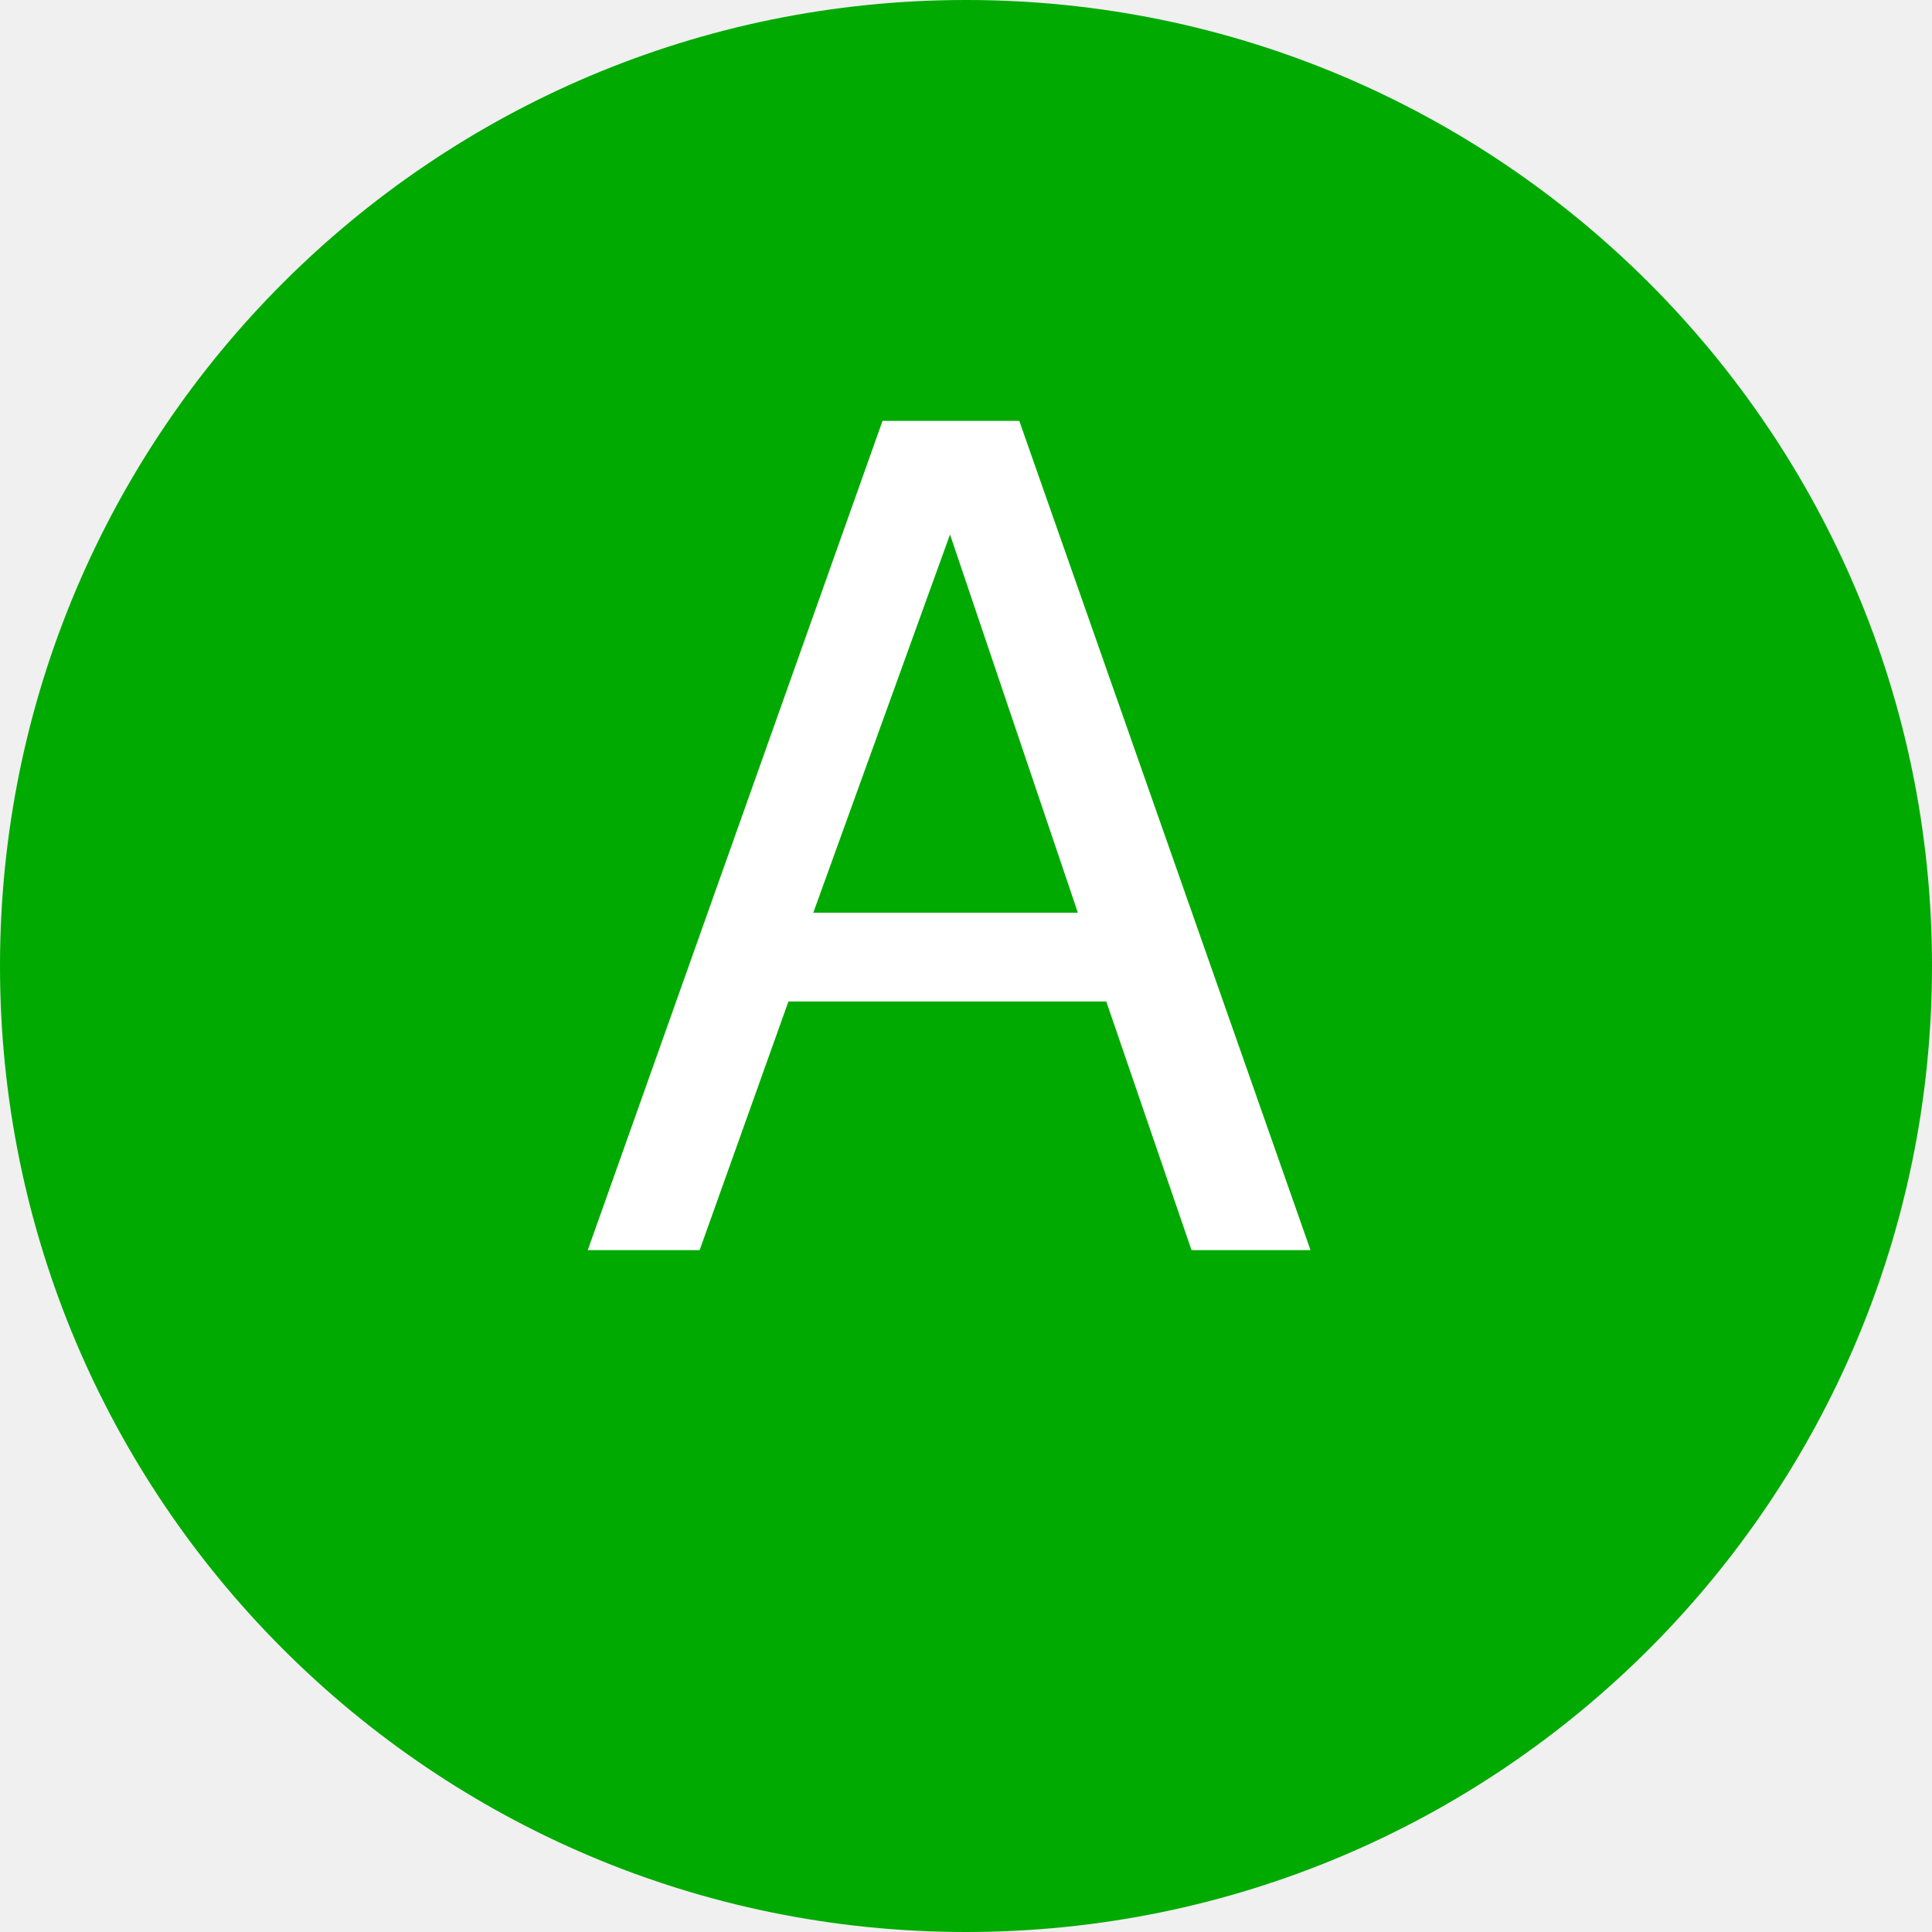
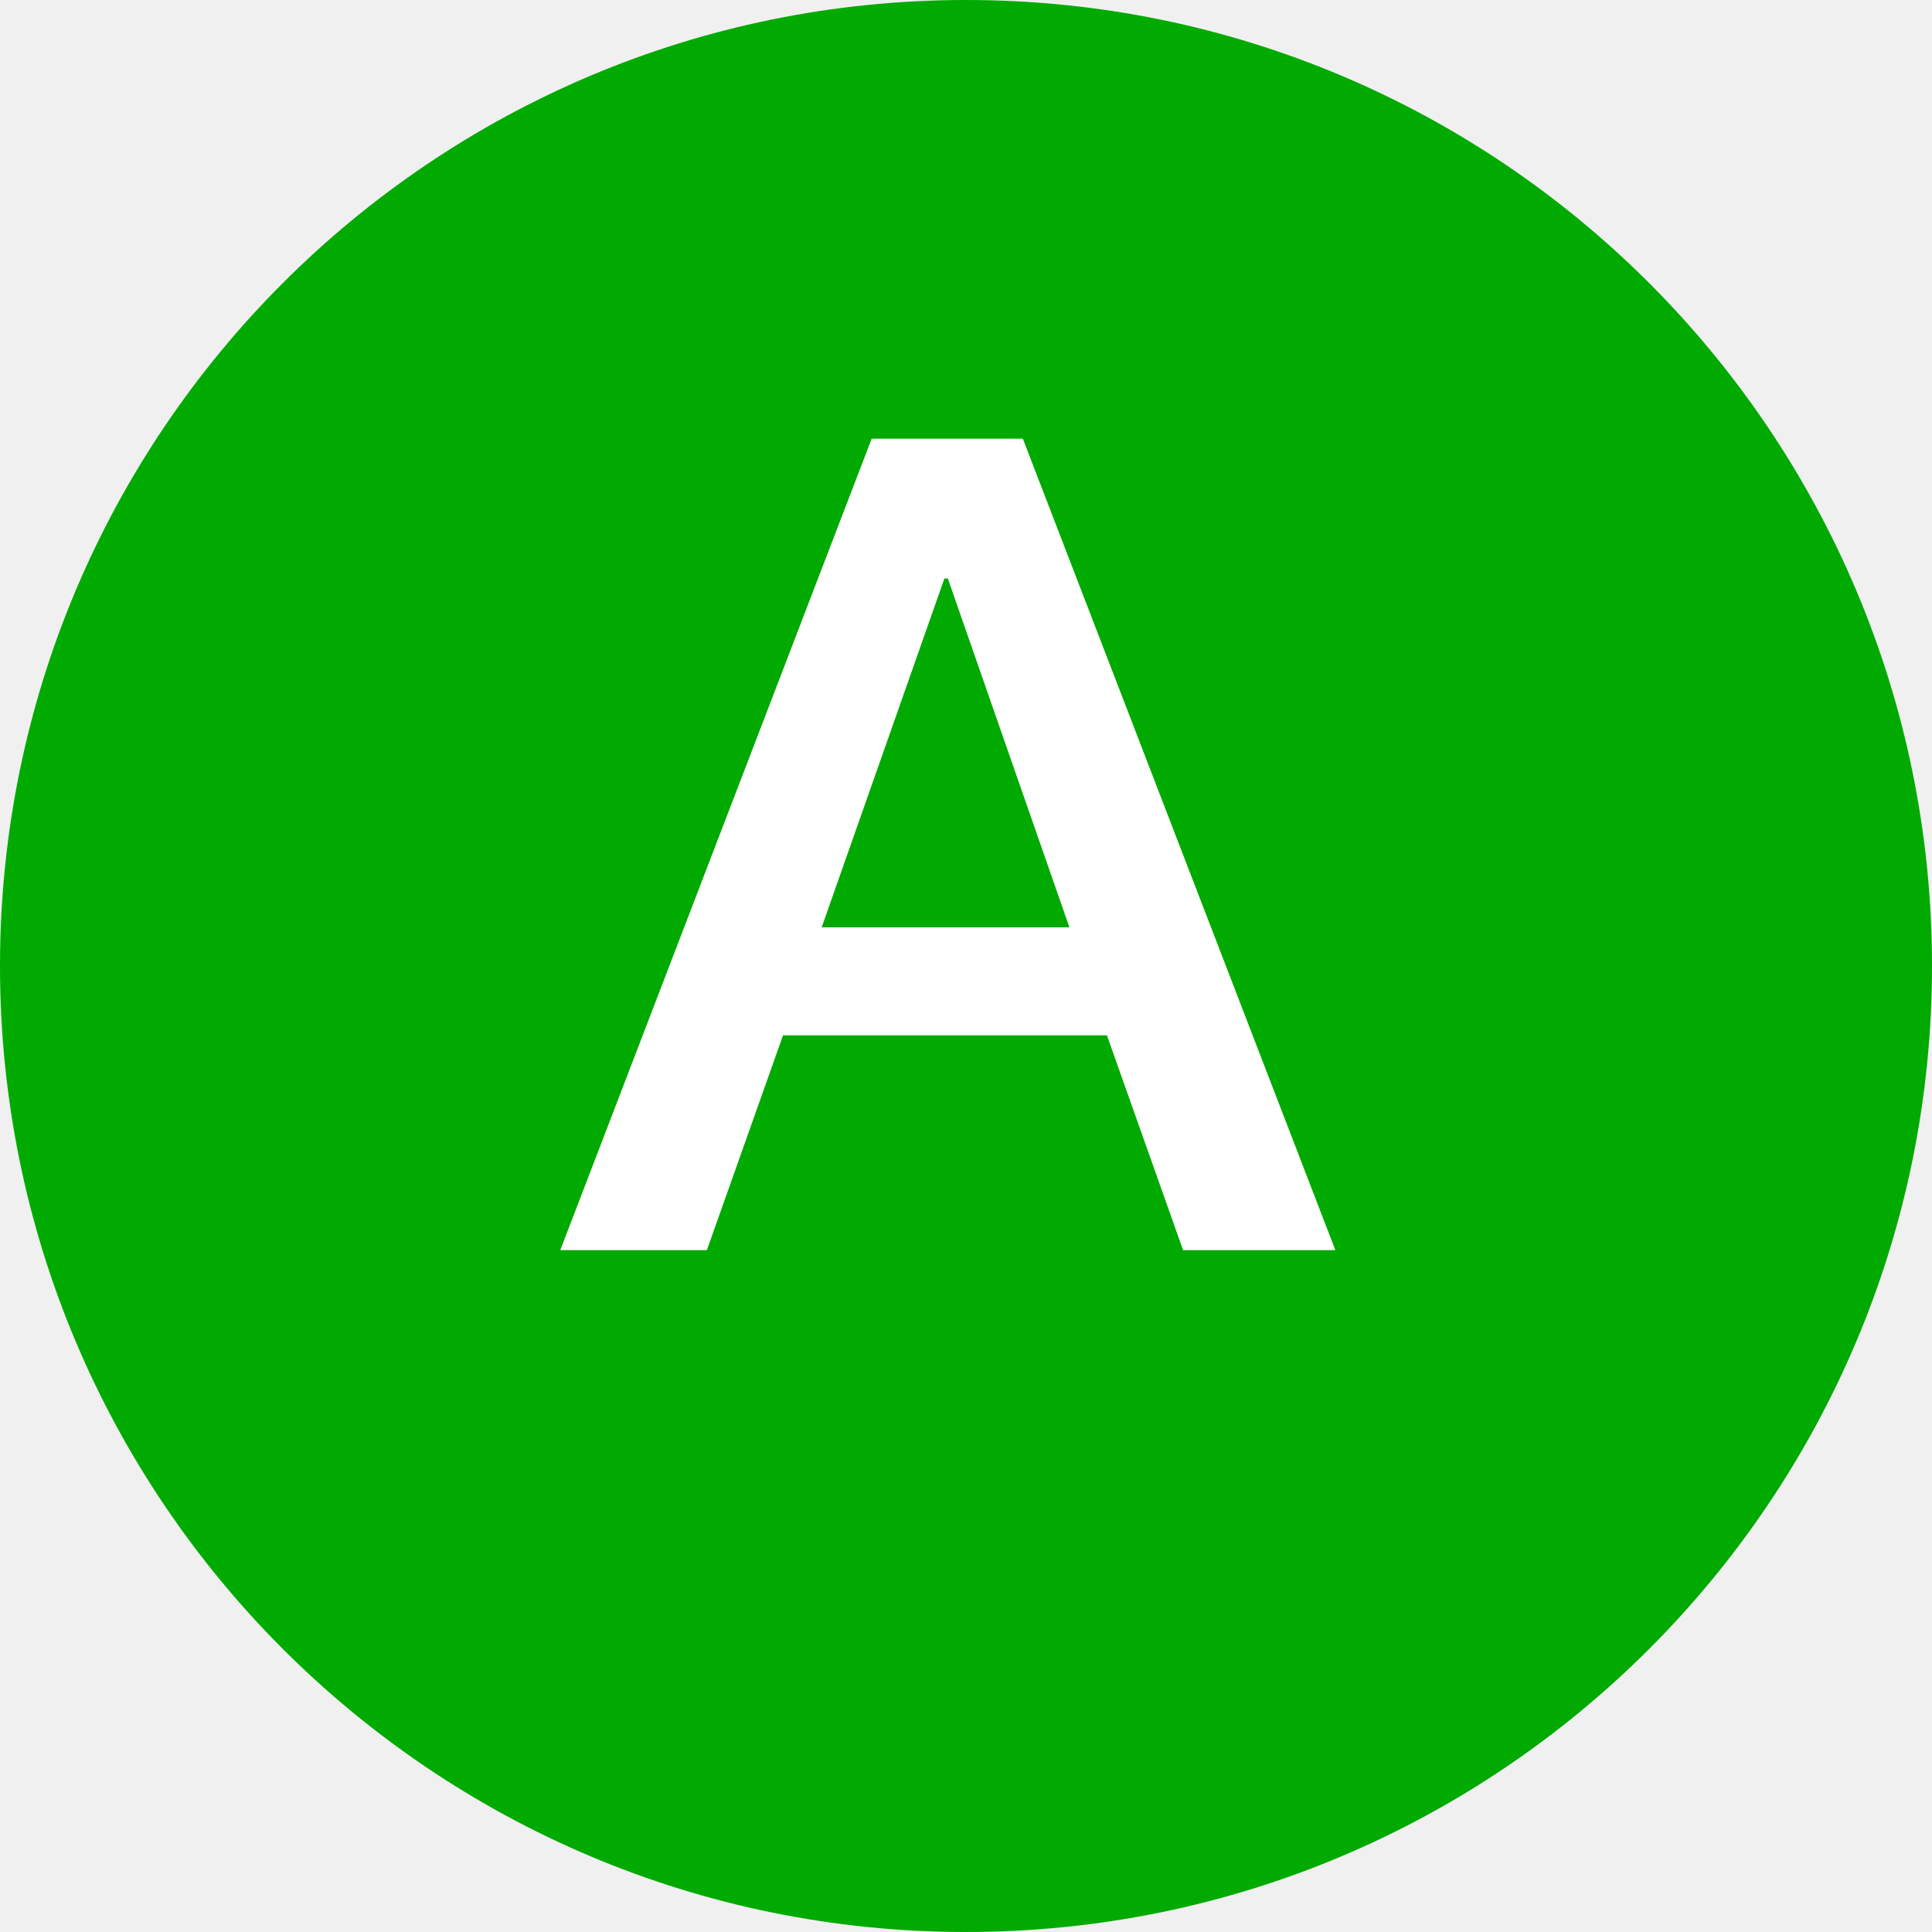
<svg xmlns="http://www.w3.org/2000/svg" width="17" height="17">
  <g fill="none" fill-rule="evenodd">
    <circle cx="8.5" cy="8.5" r="8.5" fill="#0A0" />
-     <text fill="#FFF" font-family="HelveticaNeue-Medium, Helvetica Neue" font-size="10" font-weight="400">
-       <tspan x="5" y="11">A</tspan>
-     </text>
+     <path fill="#FFF" fill-rule="nonzero" d="M7.67 3.86H9L11.75 11h-1.34l-.67-1.89H6.89L6.22 11H4.93l2.74-7.14zm-.44 4.3h2.18L8.34 5.09h-.03L7.23 8.16z" />
  </g>
</svg>
